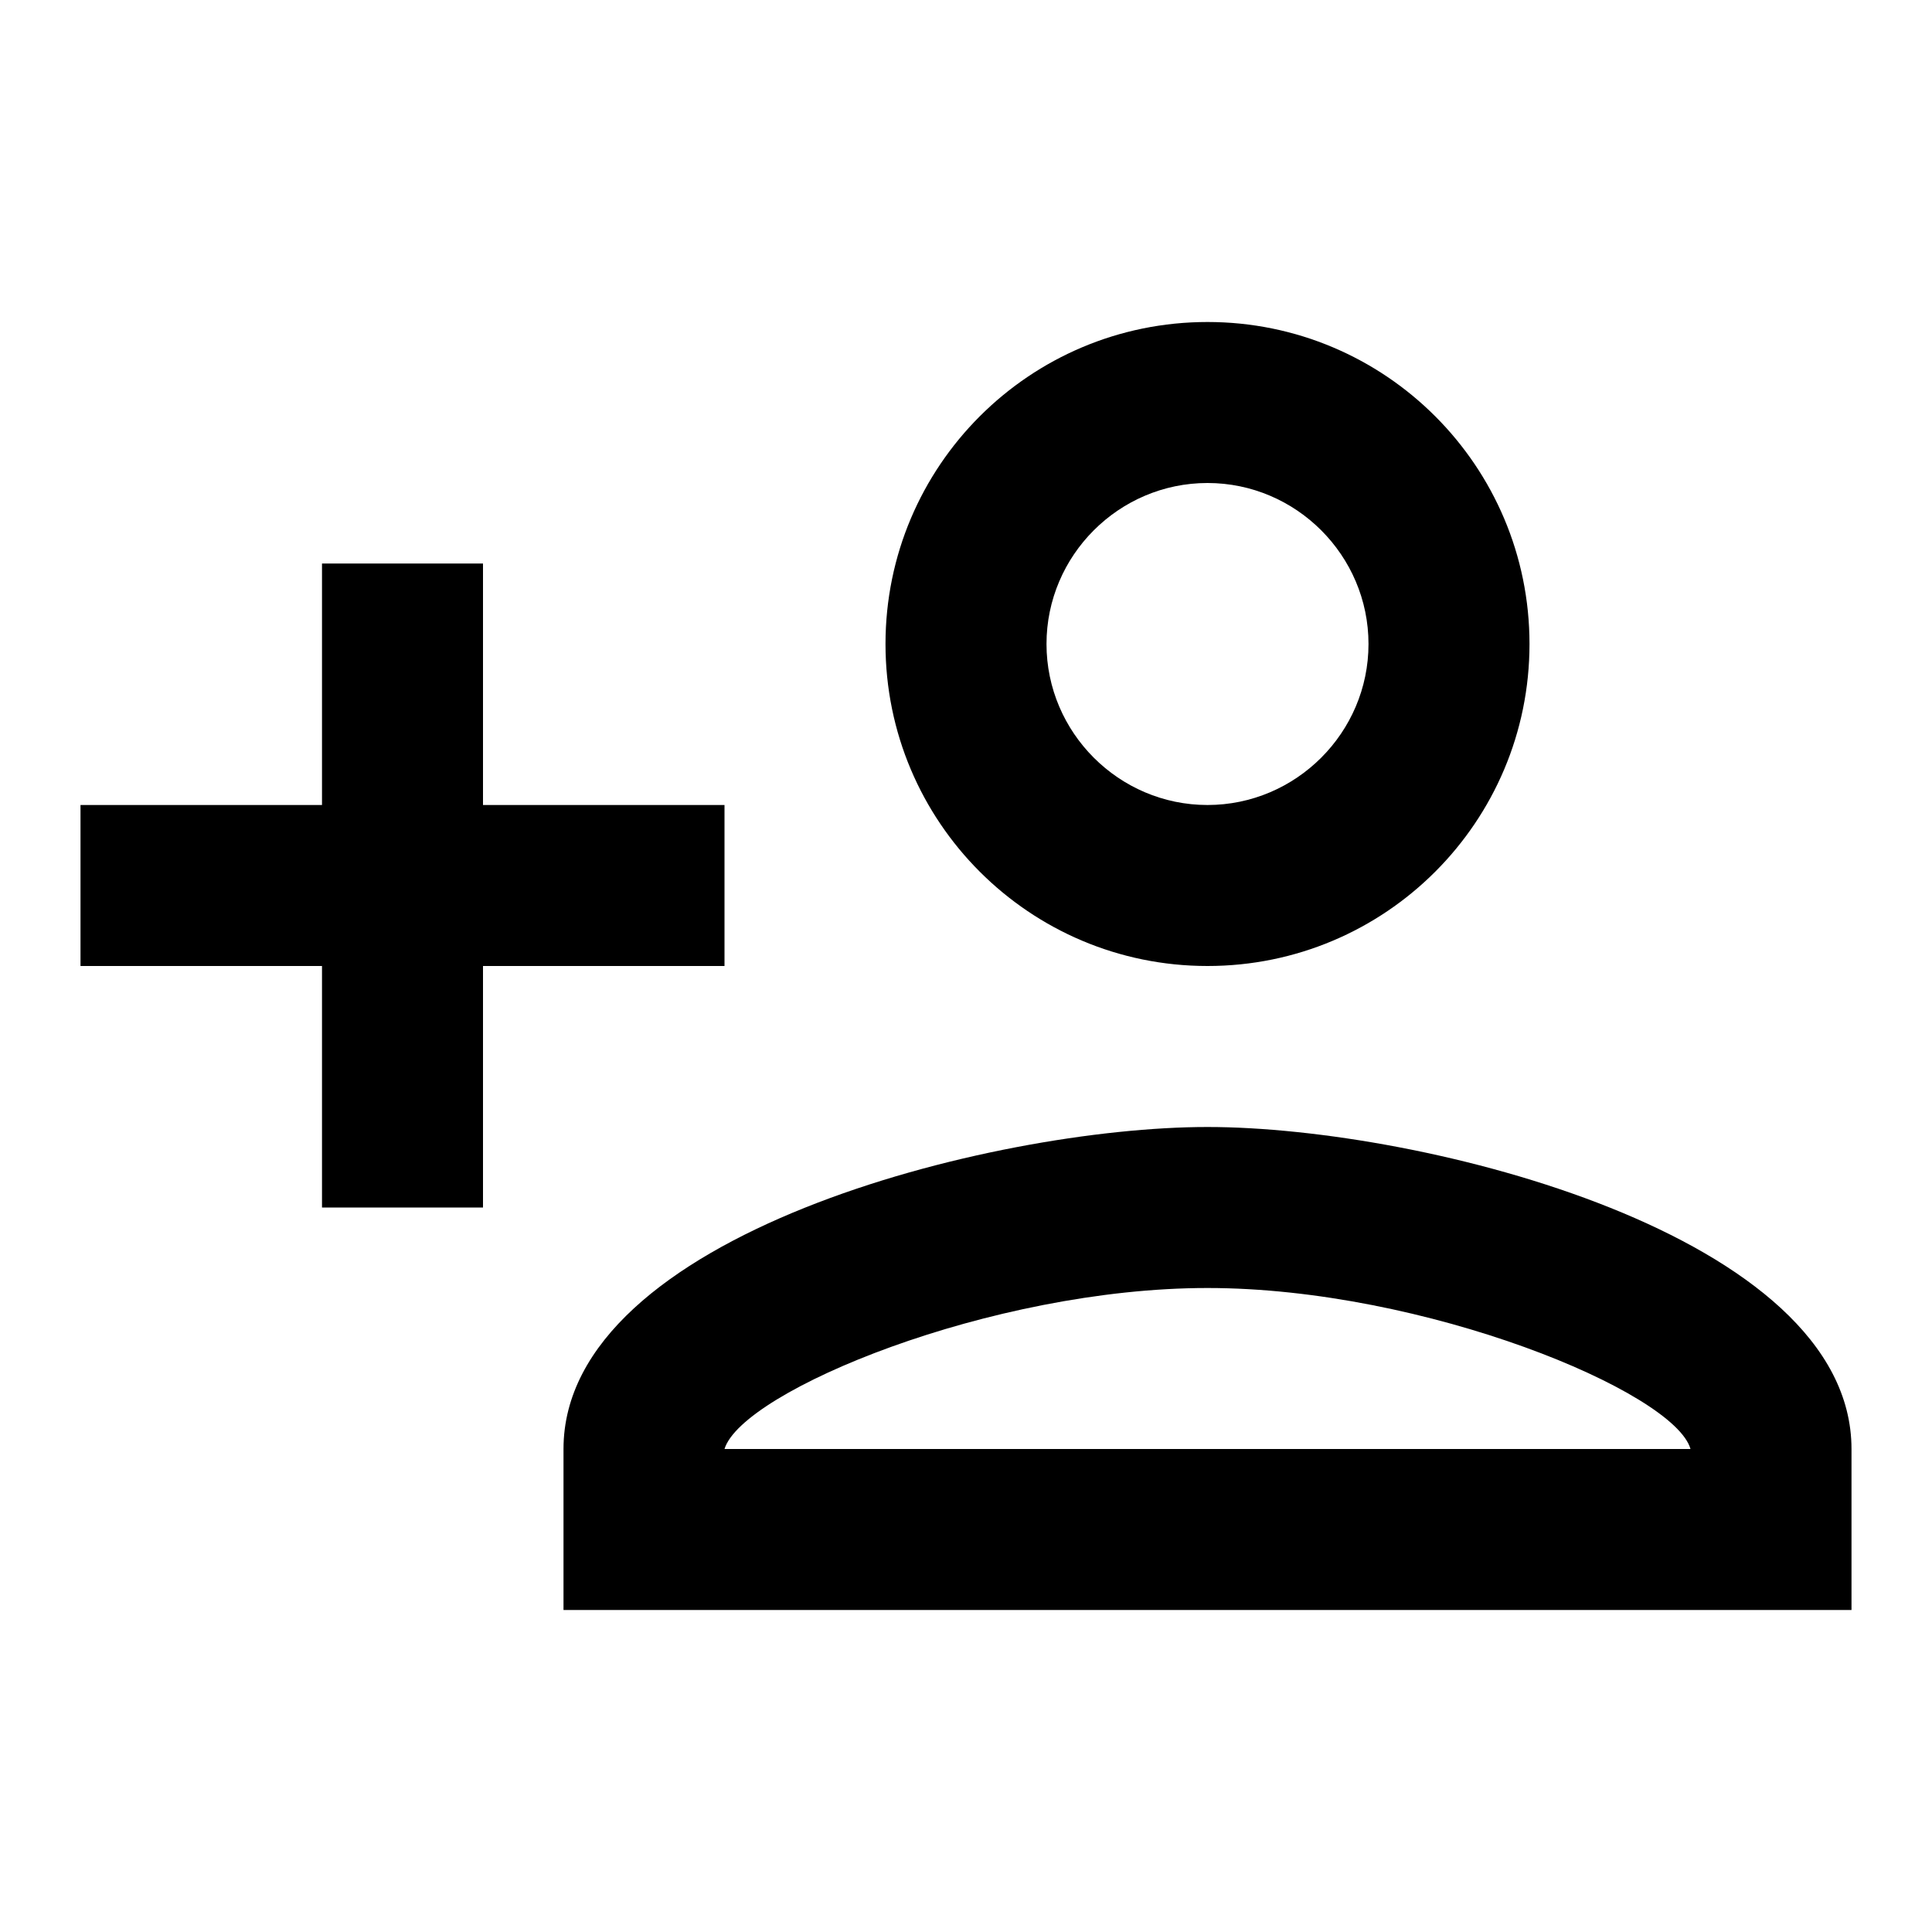
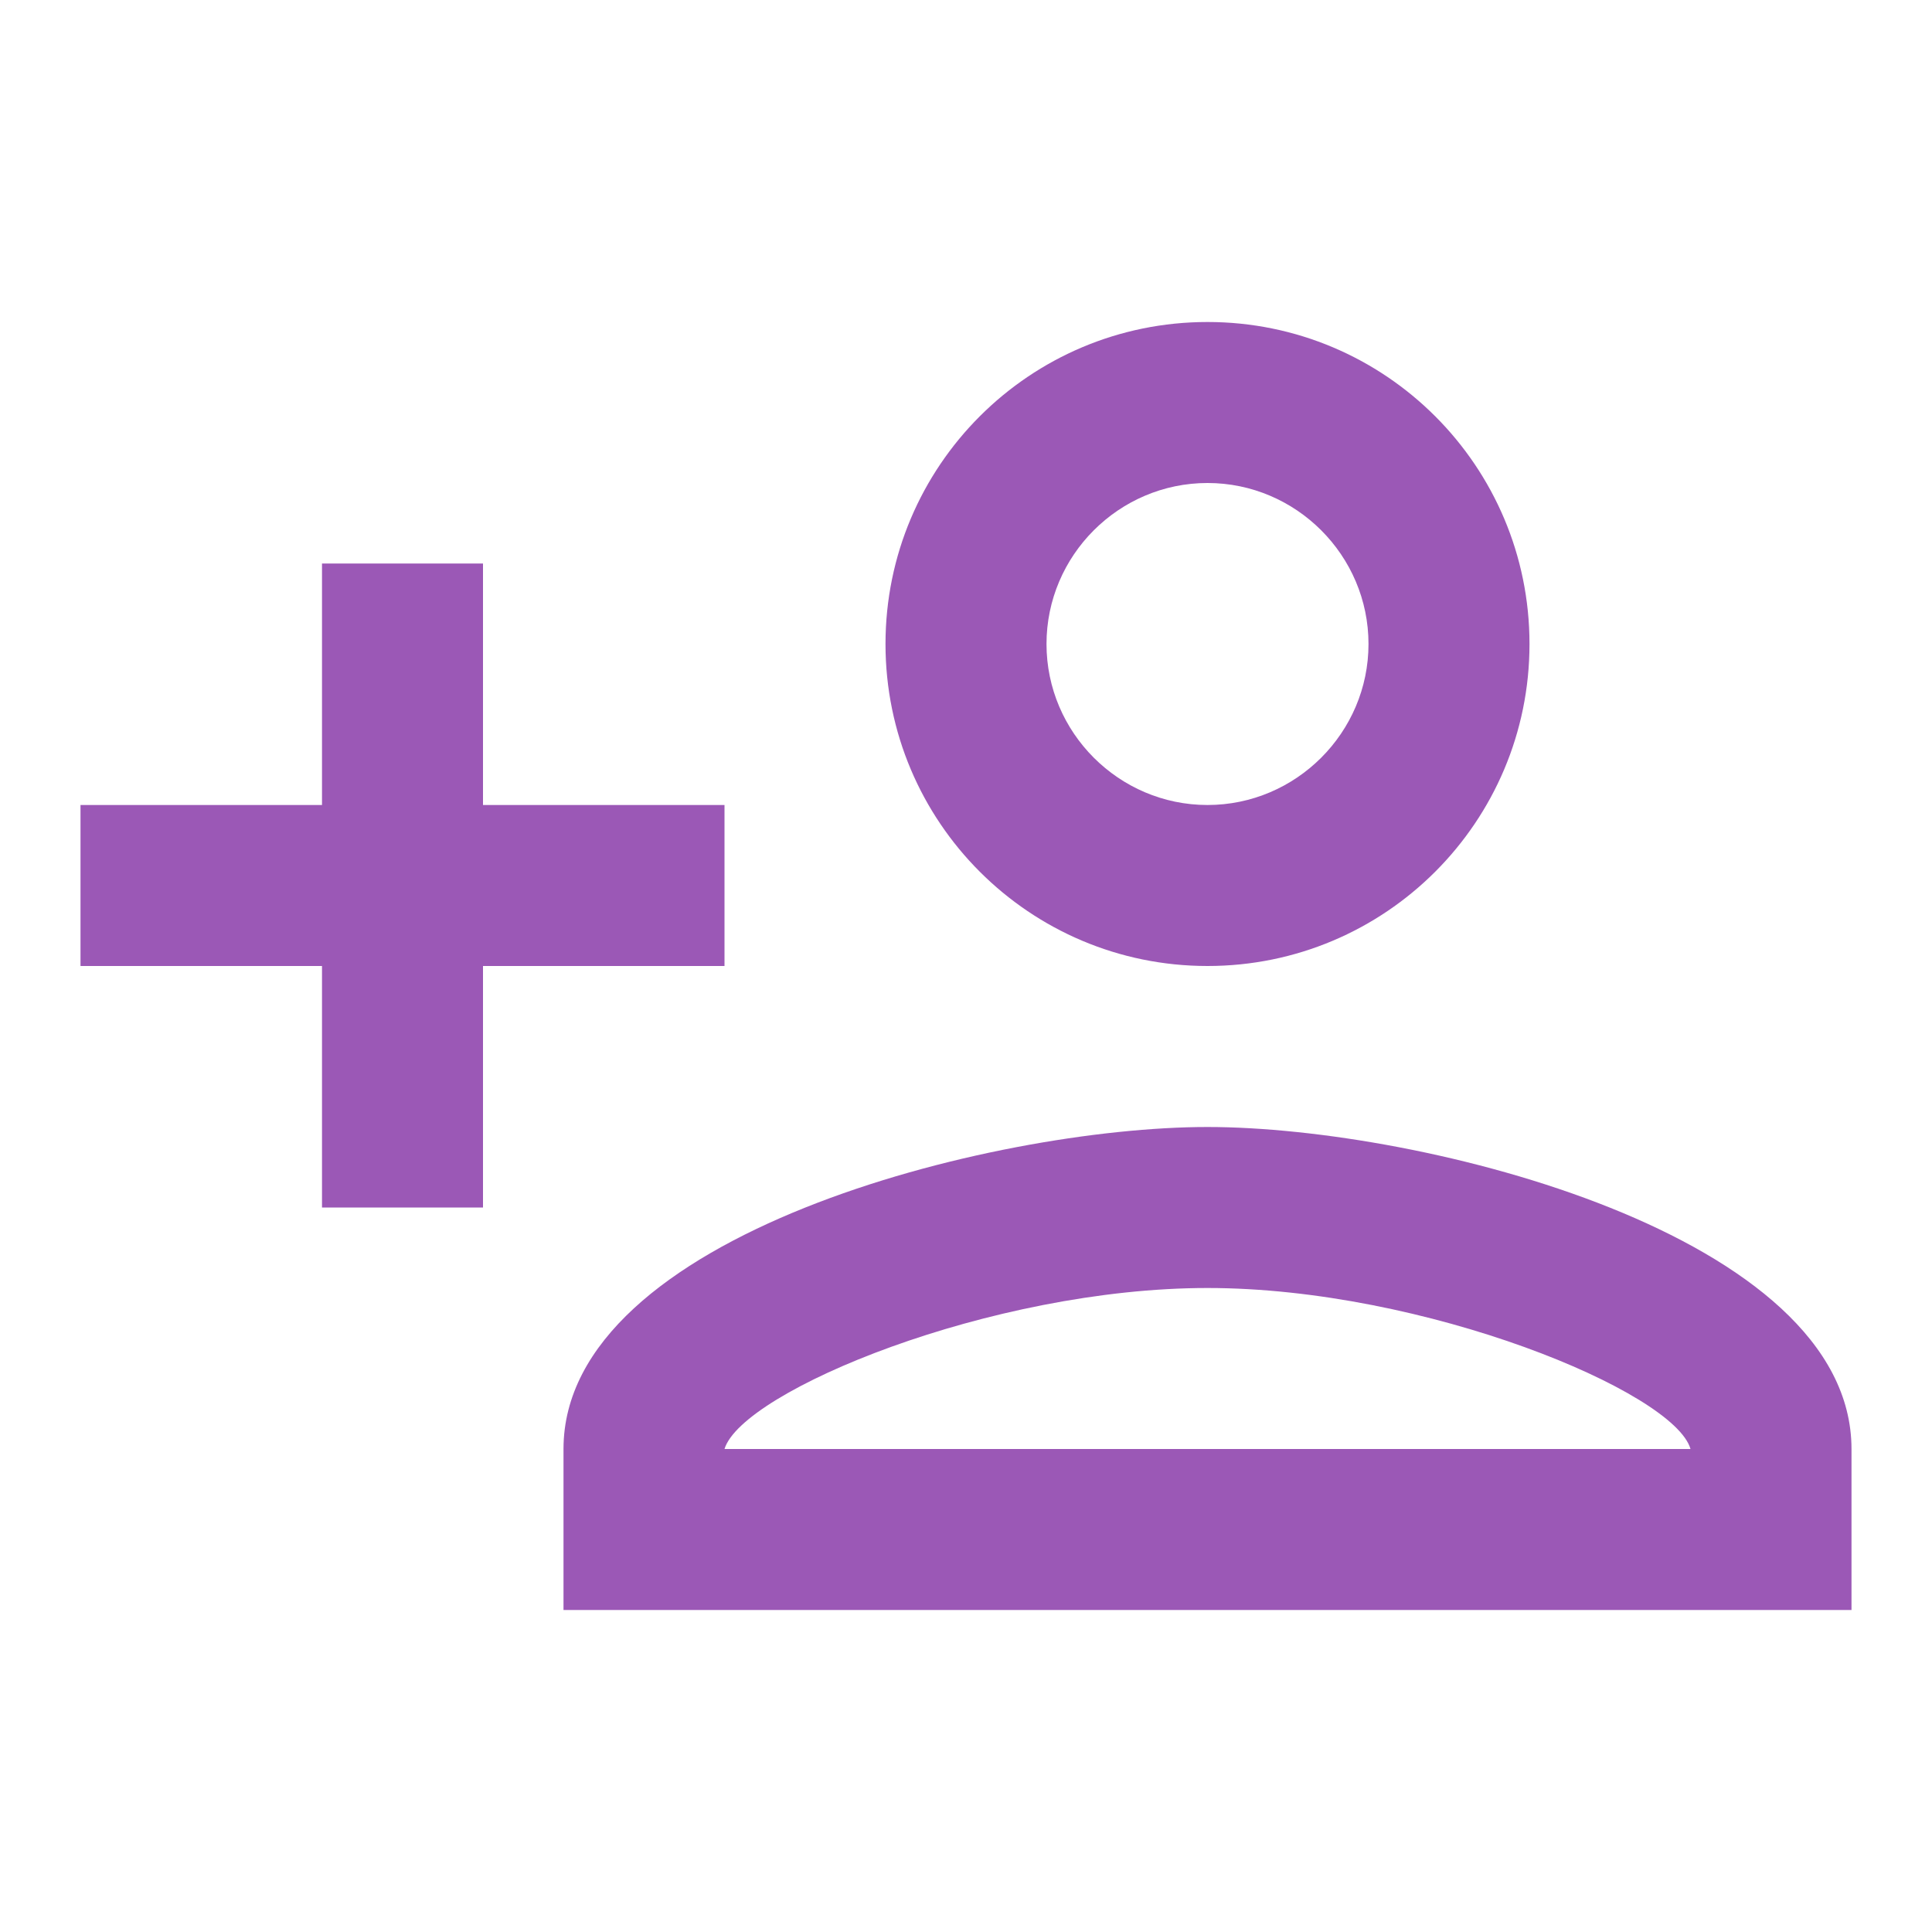
- <svg xmlns="http://www.w3.org/2000/svg" height="18px" viewBox="0 0 24 24" width="18px" fill="#000000">
+ <svg xmlns="http://www.w3.org/2000/svg" height="18px" viewBox="0 0 24 24" width="18px" fill="#9b58b6">
  <path d="M0 0h24v24H0V0z" fill="none" />
  <path d="M15 12c2.21 0 4-1.79 4-4s-1.79-4-4-4-4 1.79-4 4 1.79 4 4 4zm0-6c1.1 0 2 .9 2 2s-.9 2-2 2-2-.9-2-2 .9-2 2-2zm0 8c-2.67 0-8 1.34-8 4v2h16v-2c0-2.66-5.33-4-8-4zm-6 4c.22-.72 3.31-2 6-2 2.7 0 5.8 1.29 6 2H9zm-3-3v-3h3v-2H6V7H4v3H1v2h3v3z" />
</svg>
